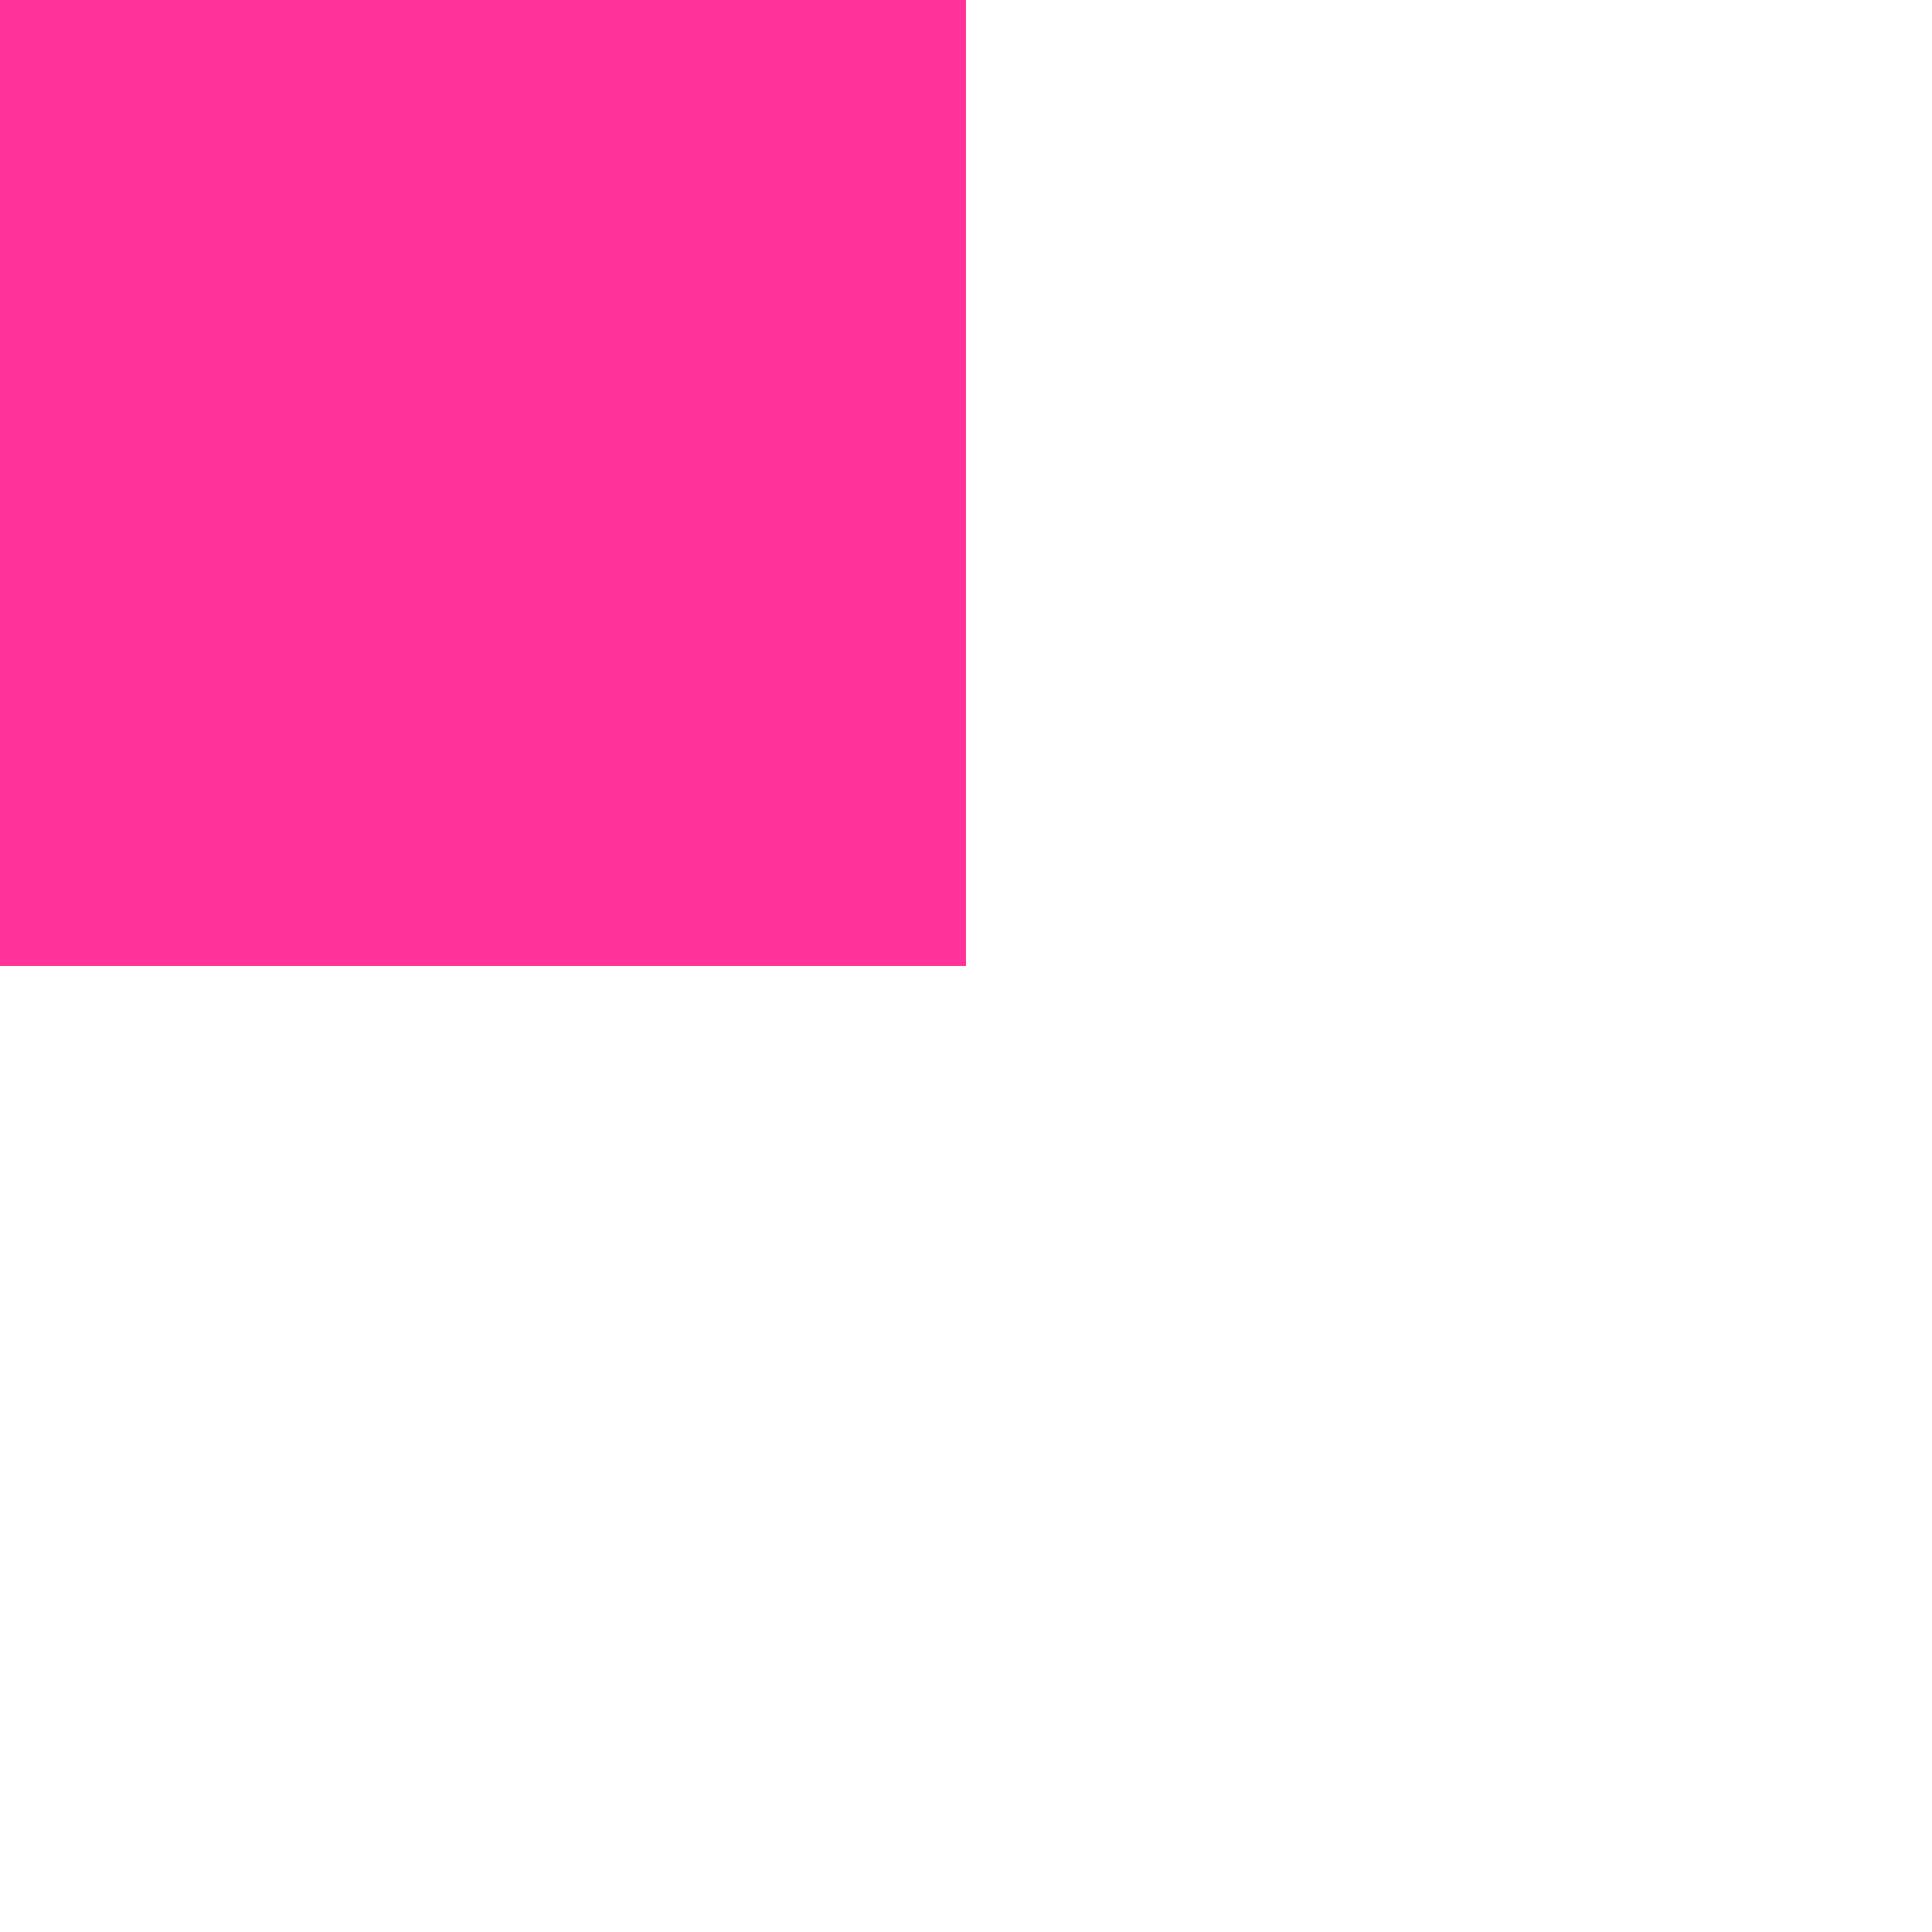
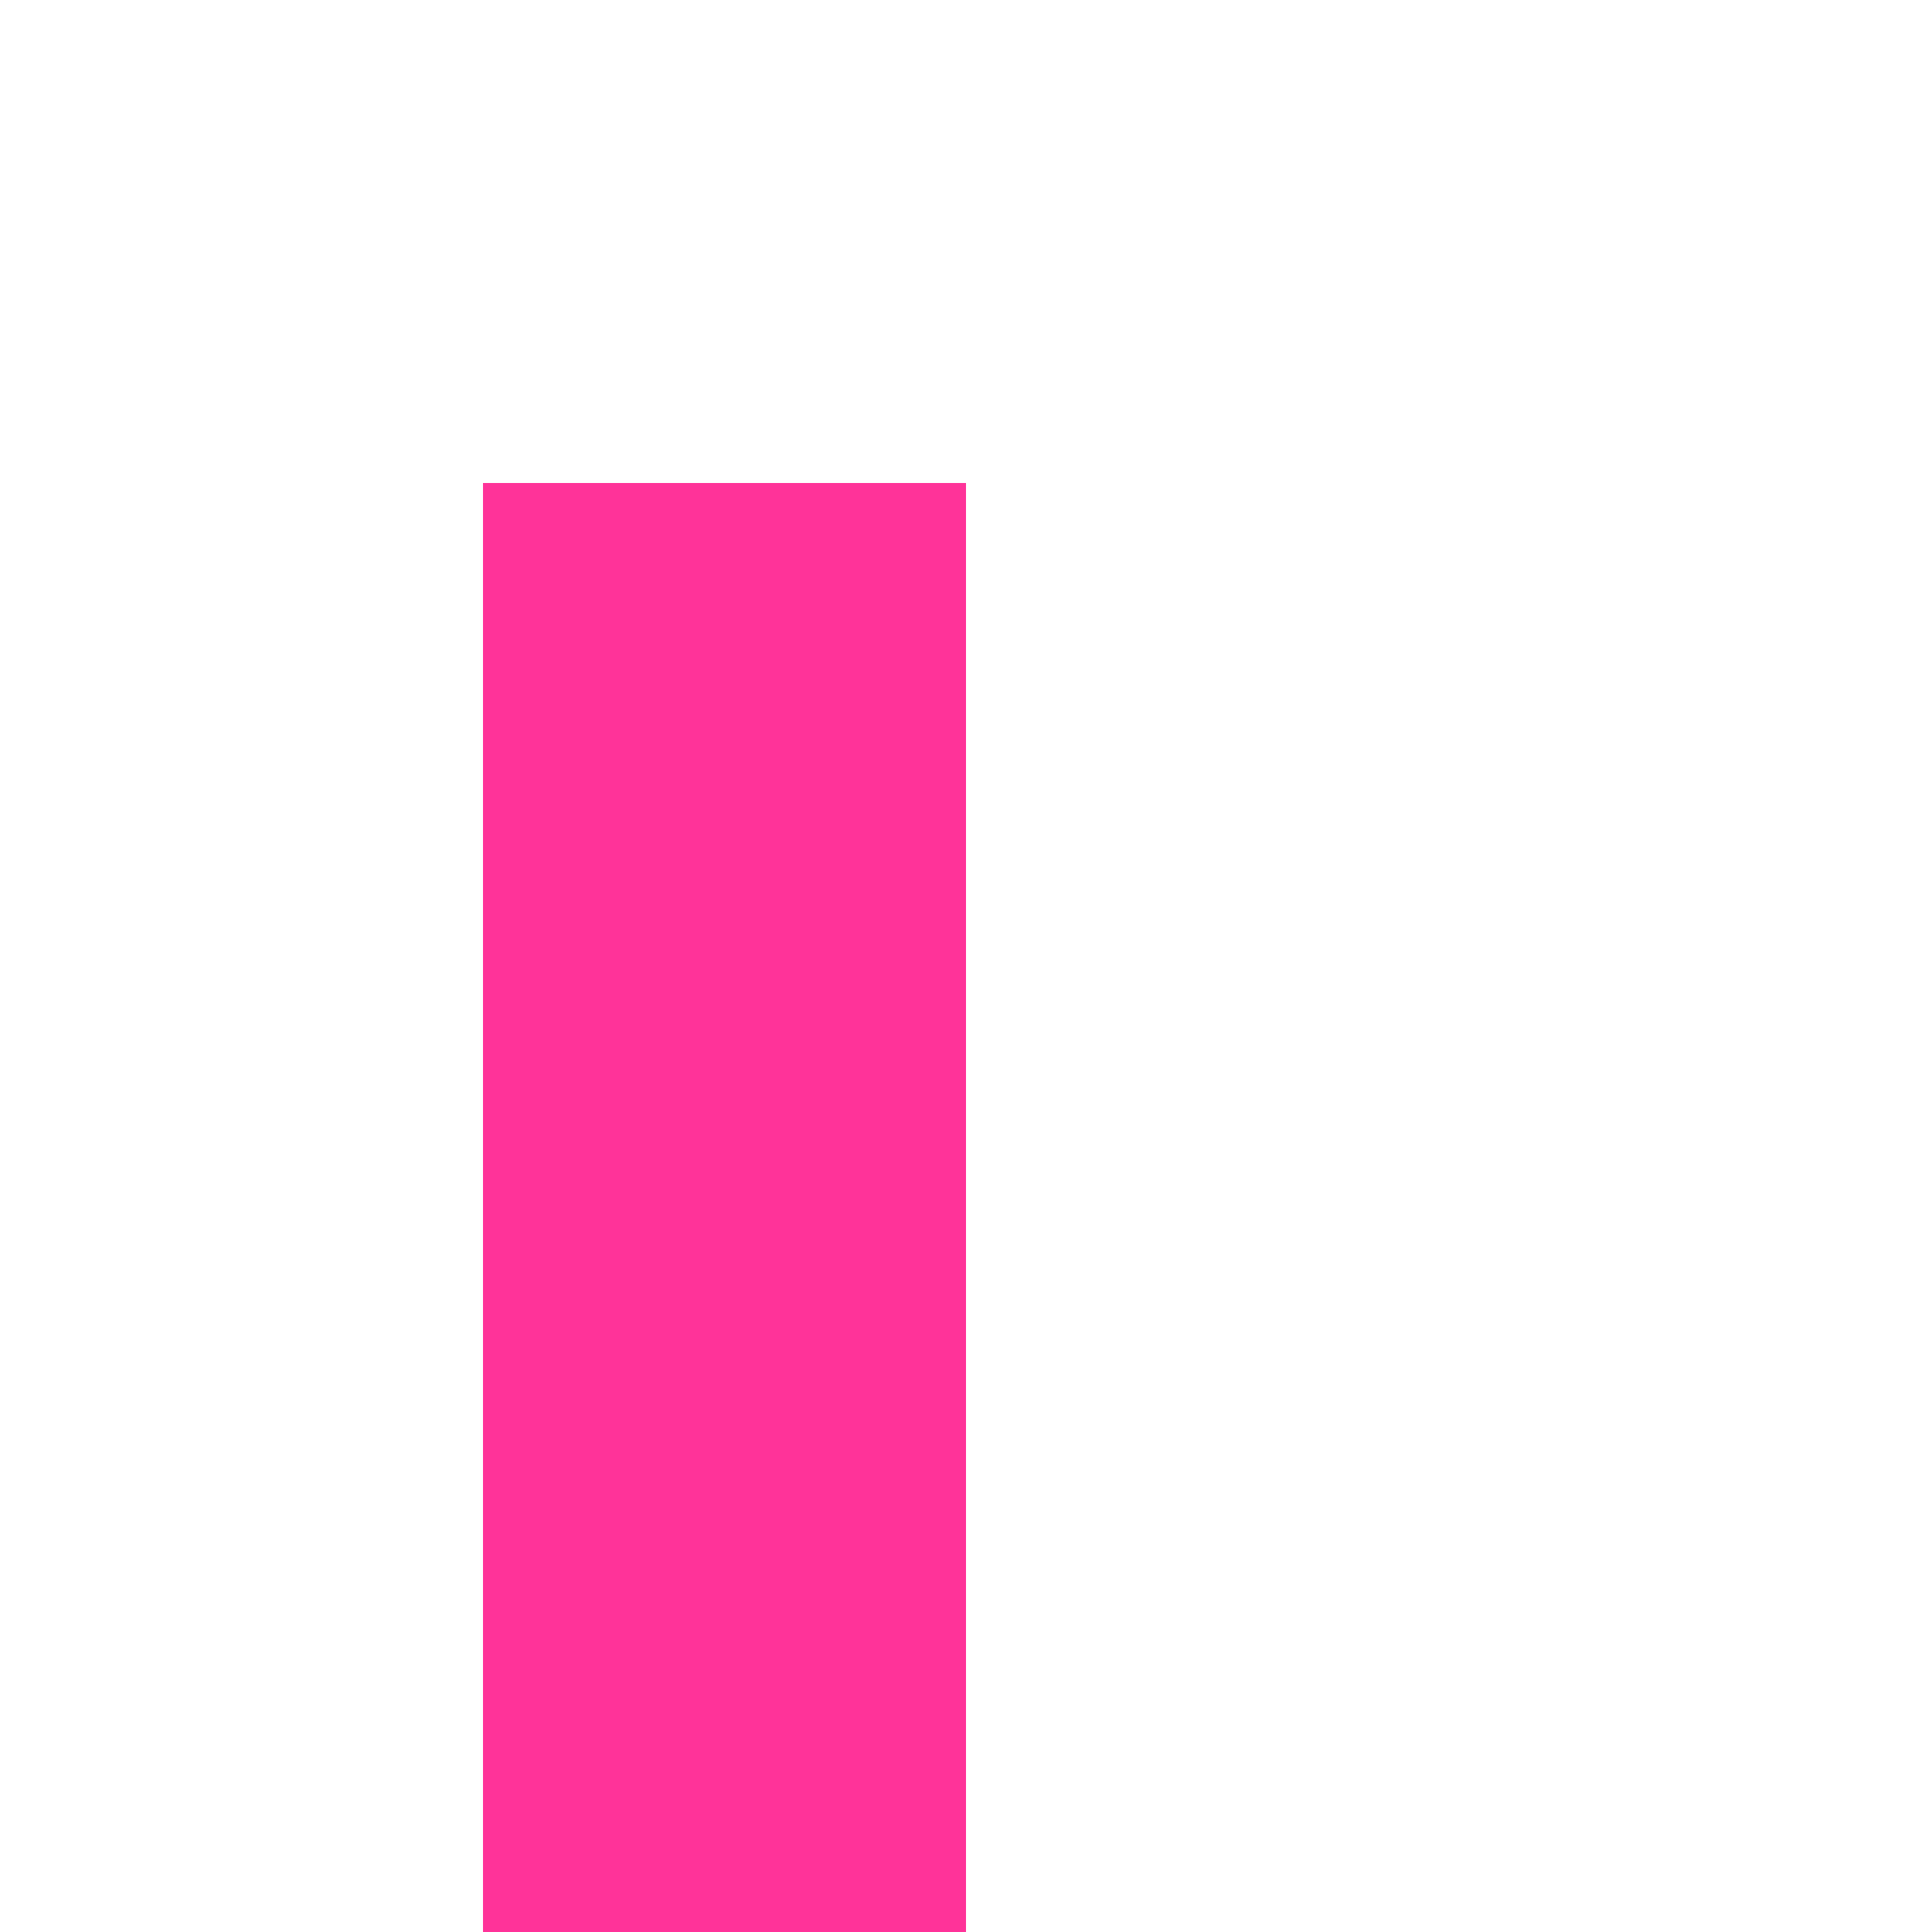
- <svg xmlns="http://www.w3.org/2000/svg" version="1.1" width="4px" height="4px" preserveAspectRatio="xMinYMid meet" viewBox="4106 367  4 2">
-   <path d="M 4101 374.6  L 4108 367  L 4101 359.4  L 4101 374.6  Z " fill-rule="nonzero" fill="#ff3399" stroke="none" transform="matrix(-1 1.22460635382238E-16 -1.22460635382238E-16 -1 8051 734 )" />
-   <path d="M 3943 367  L 4102 367  " stroke-width="2" stroke="#ff3399" fill="none" transform="matrix(-1 1.22460635382238E-16 -1.22460635382238E-16 -1 8051 734 )" />
+ <svg xmlns="http://www.w3.org/2000/svg" version="1.1" width="4px" height="4px" preserveAspectRatio="xMinYMid meet" viewBox="4186 575  4 2">
+   <path d="M 4181.2 614  L 4187.5 620  L 4193.8 614  L 4181.2 614  Z " fill-rule="nonzero" fill="#ff3399" stroke="none" />
+   <path d="M 4187.5 575  L 4187.5 615  " stroke-width="1" stroke="#ff3399" fill="none" />
</svg>
